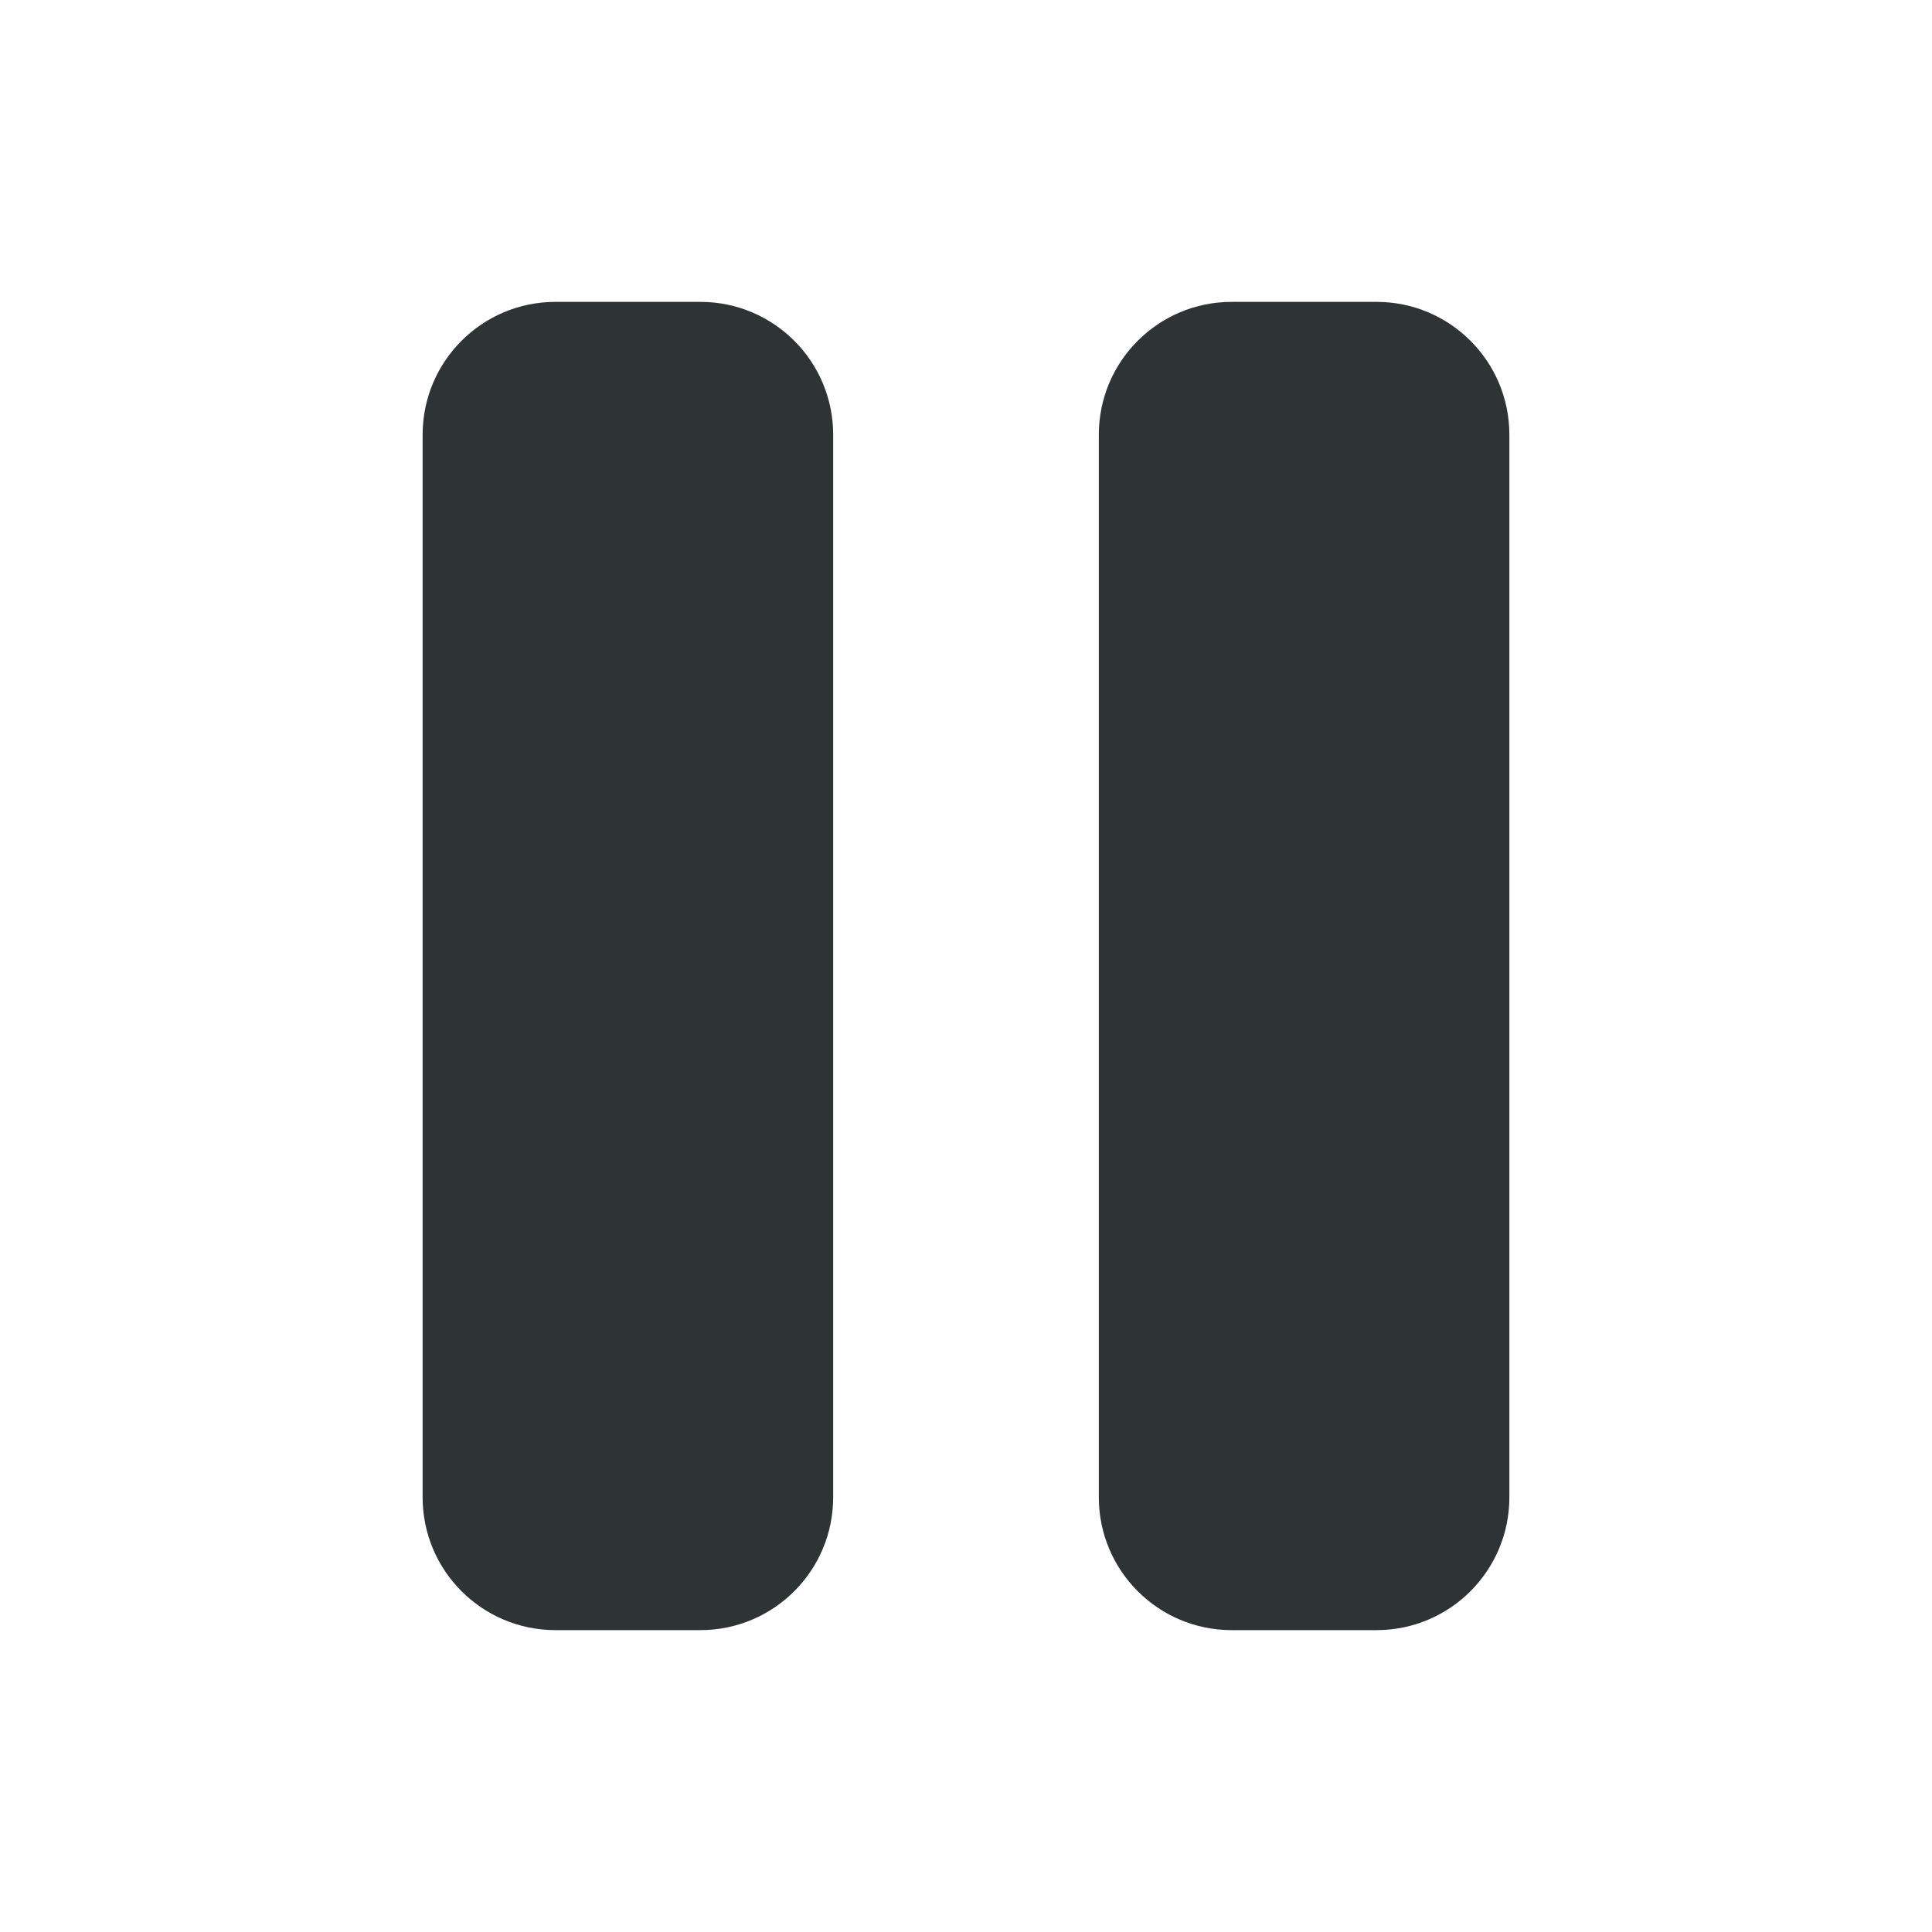
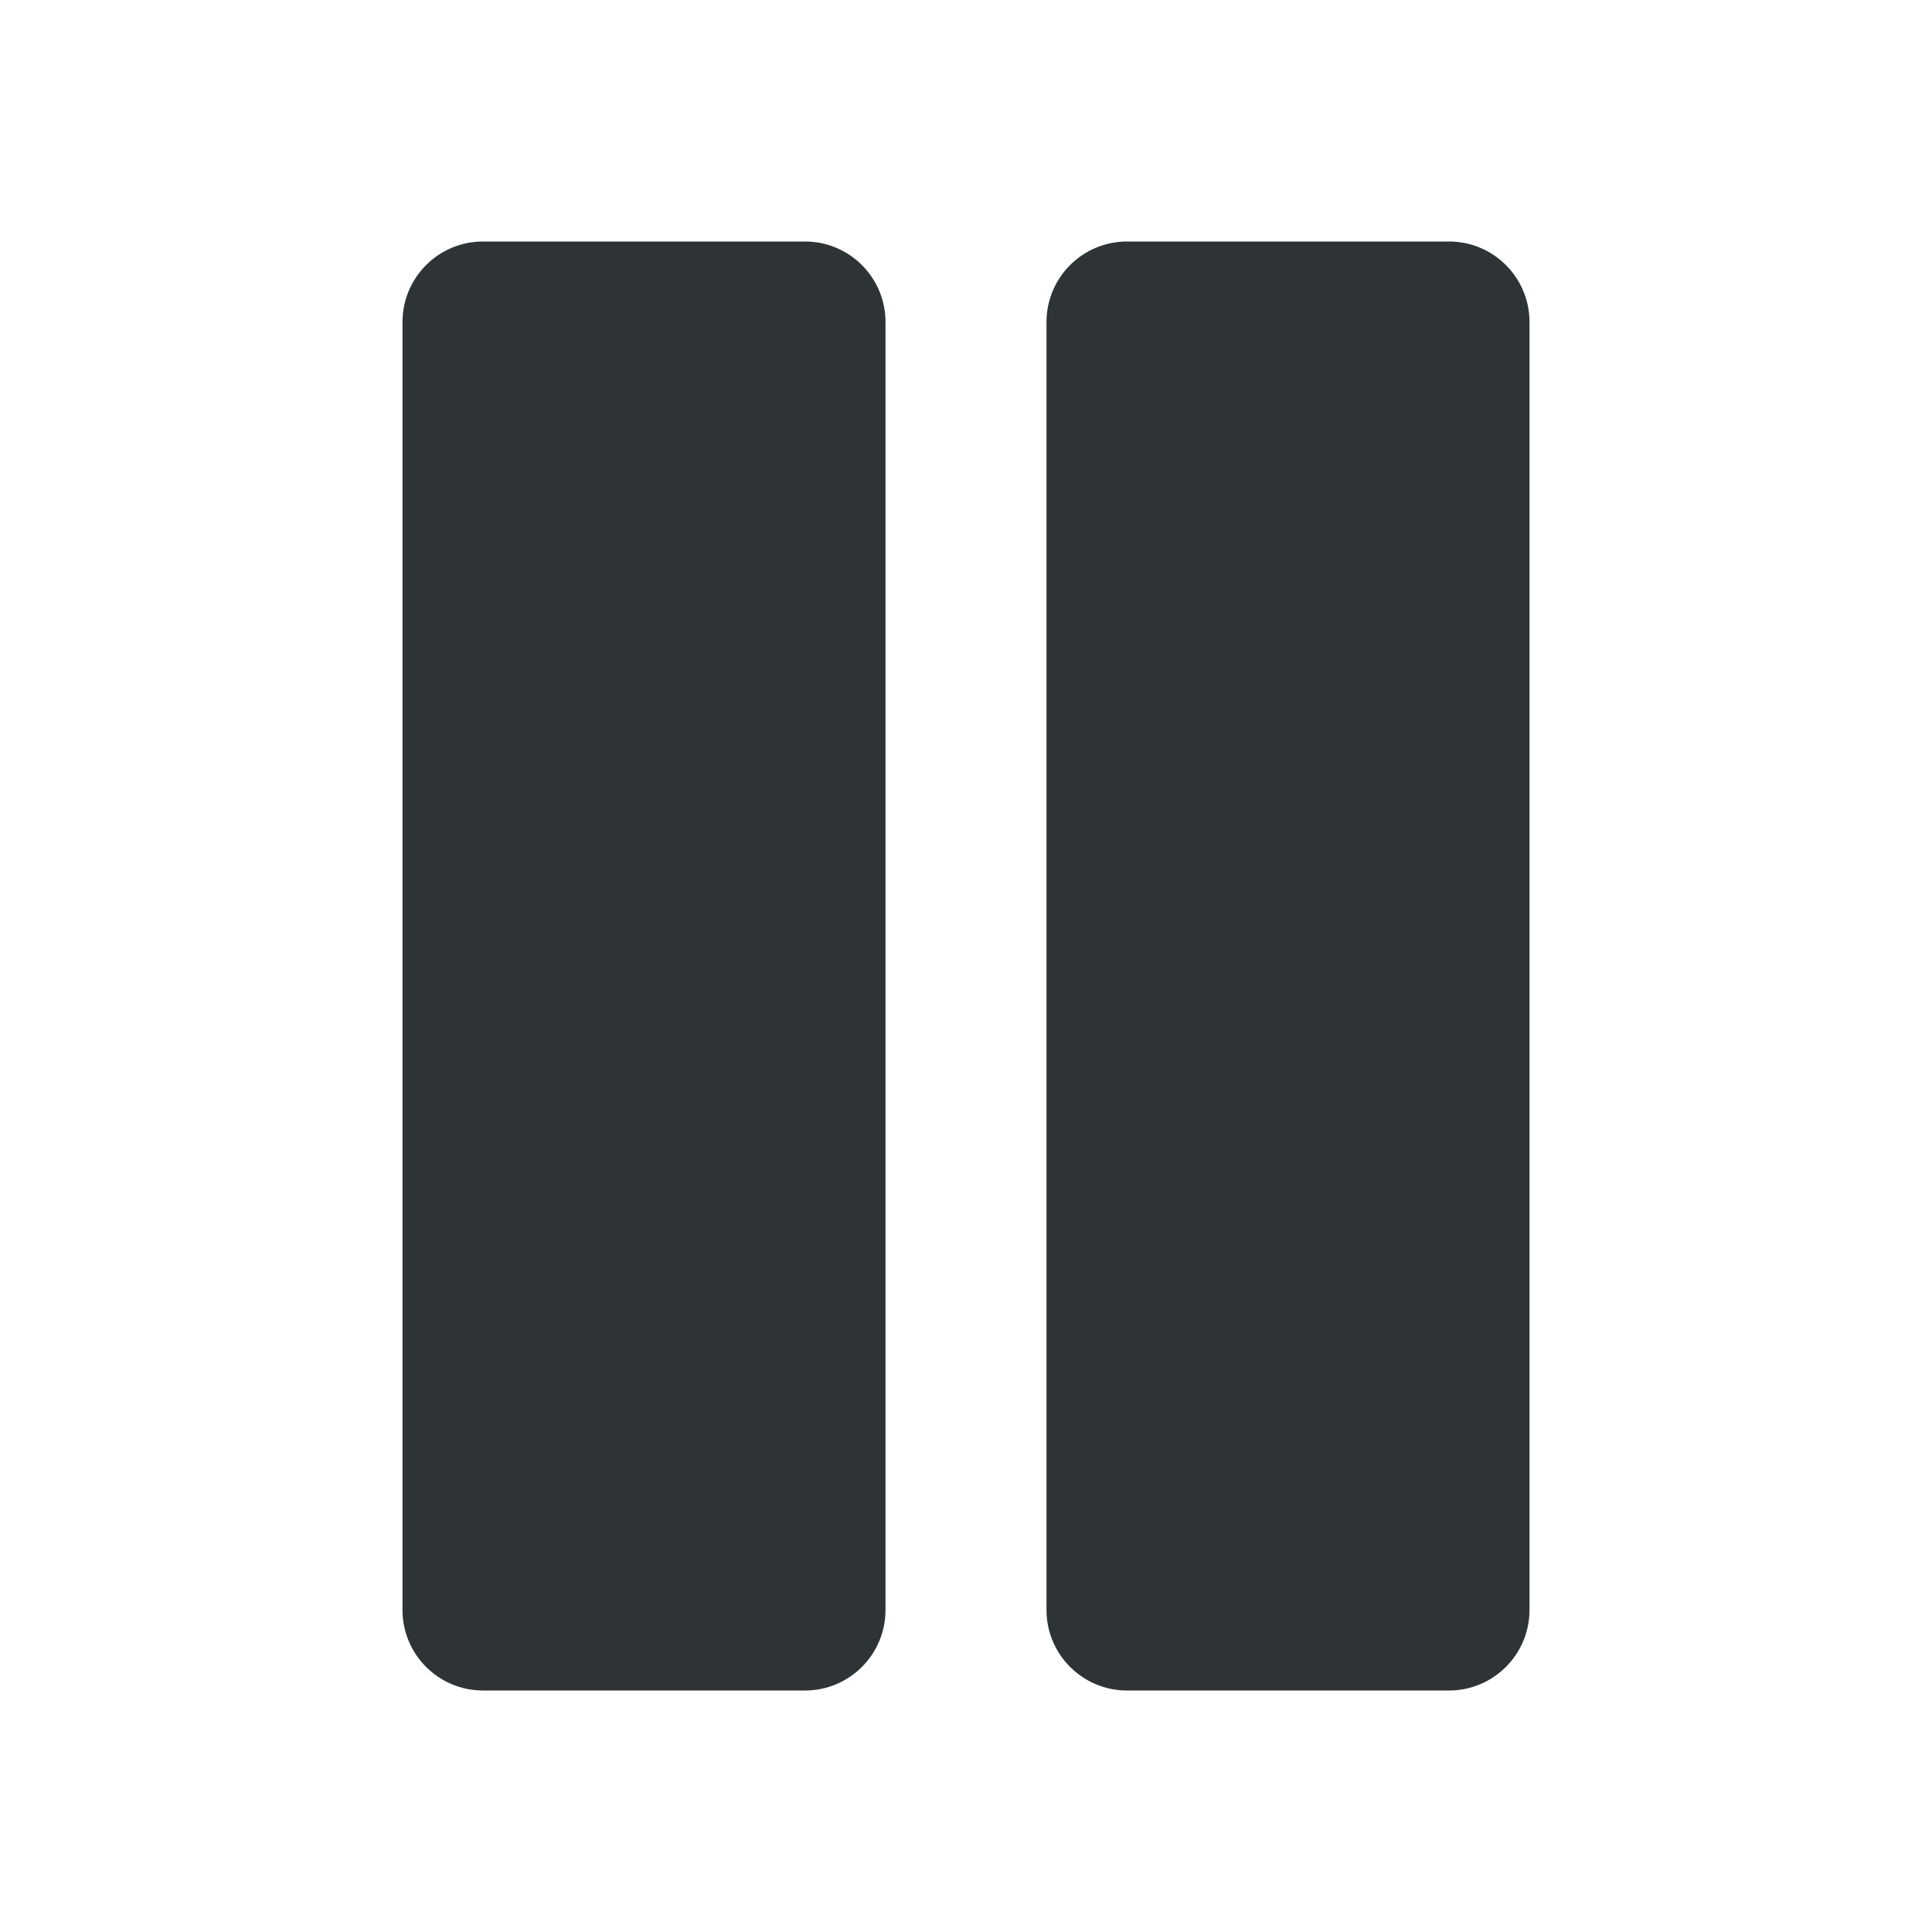
- <svg xmlns="http://www.w3.org/2000/svg" width="16" height="16" viewBox="0 0 16 16">
-   <g fill="#2e3436">
-     <rect x="3.5" y="2.5" width="3.4" height="11" rx="1.1" />
-     <rect x="9.1" y="2.5" width="3.4" height="11" rx="1.1" />
+ <svg xmlns="http://www.w3.org/2000/svg" width="24" height="24" viewBox="0 0 24 24" fill="none">
+   <g clip-path="url(#clip0_37_779)">
+     <path d="M10 3C10.552 3 11 3.448 11 4V20C11 20.552 10.552 21 10 21H6C5.448 21 5 20.552 5 20V4C5 3.448 5.448 3 6 3H10ZM18 3C18.552 3 19 3.448 19 4V20C19 20.552 18.552 21 18 21H14C13.448 21 13 20.552 13 20V4C13 3.448 13.448 3 14 3H18Z" fill="#2e3436" />
  </g>
+   <defs>
+     <clipPath id="clip0_37_779">
+       <rect width="24" height="24" fill="#2e3436" />
+     </clipPath>
+   </defs>
</svg>
